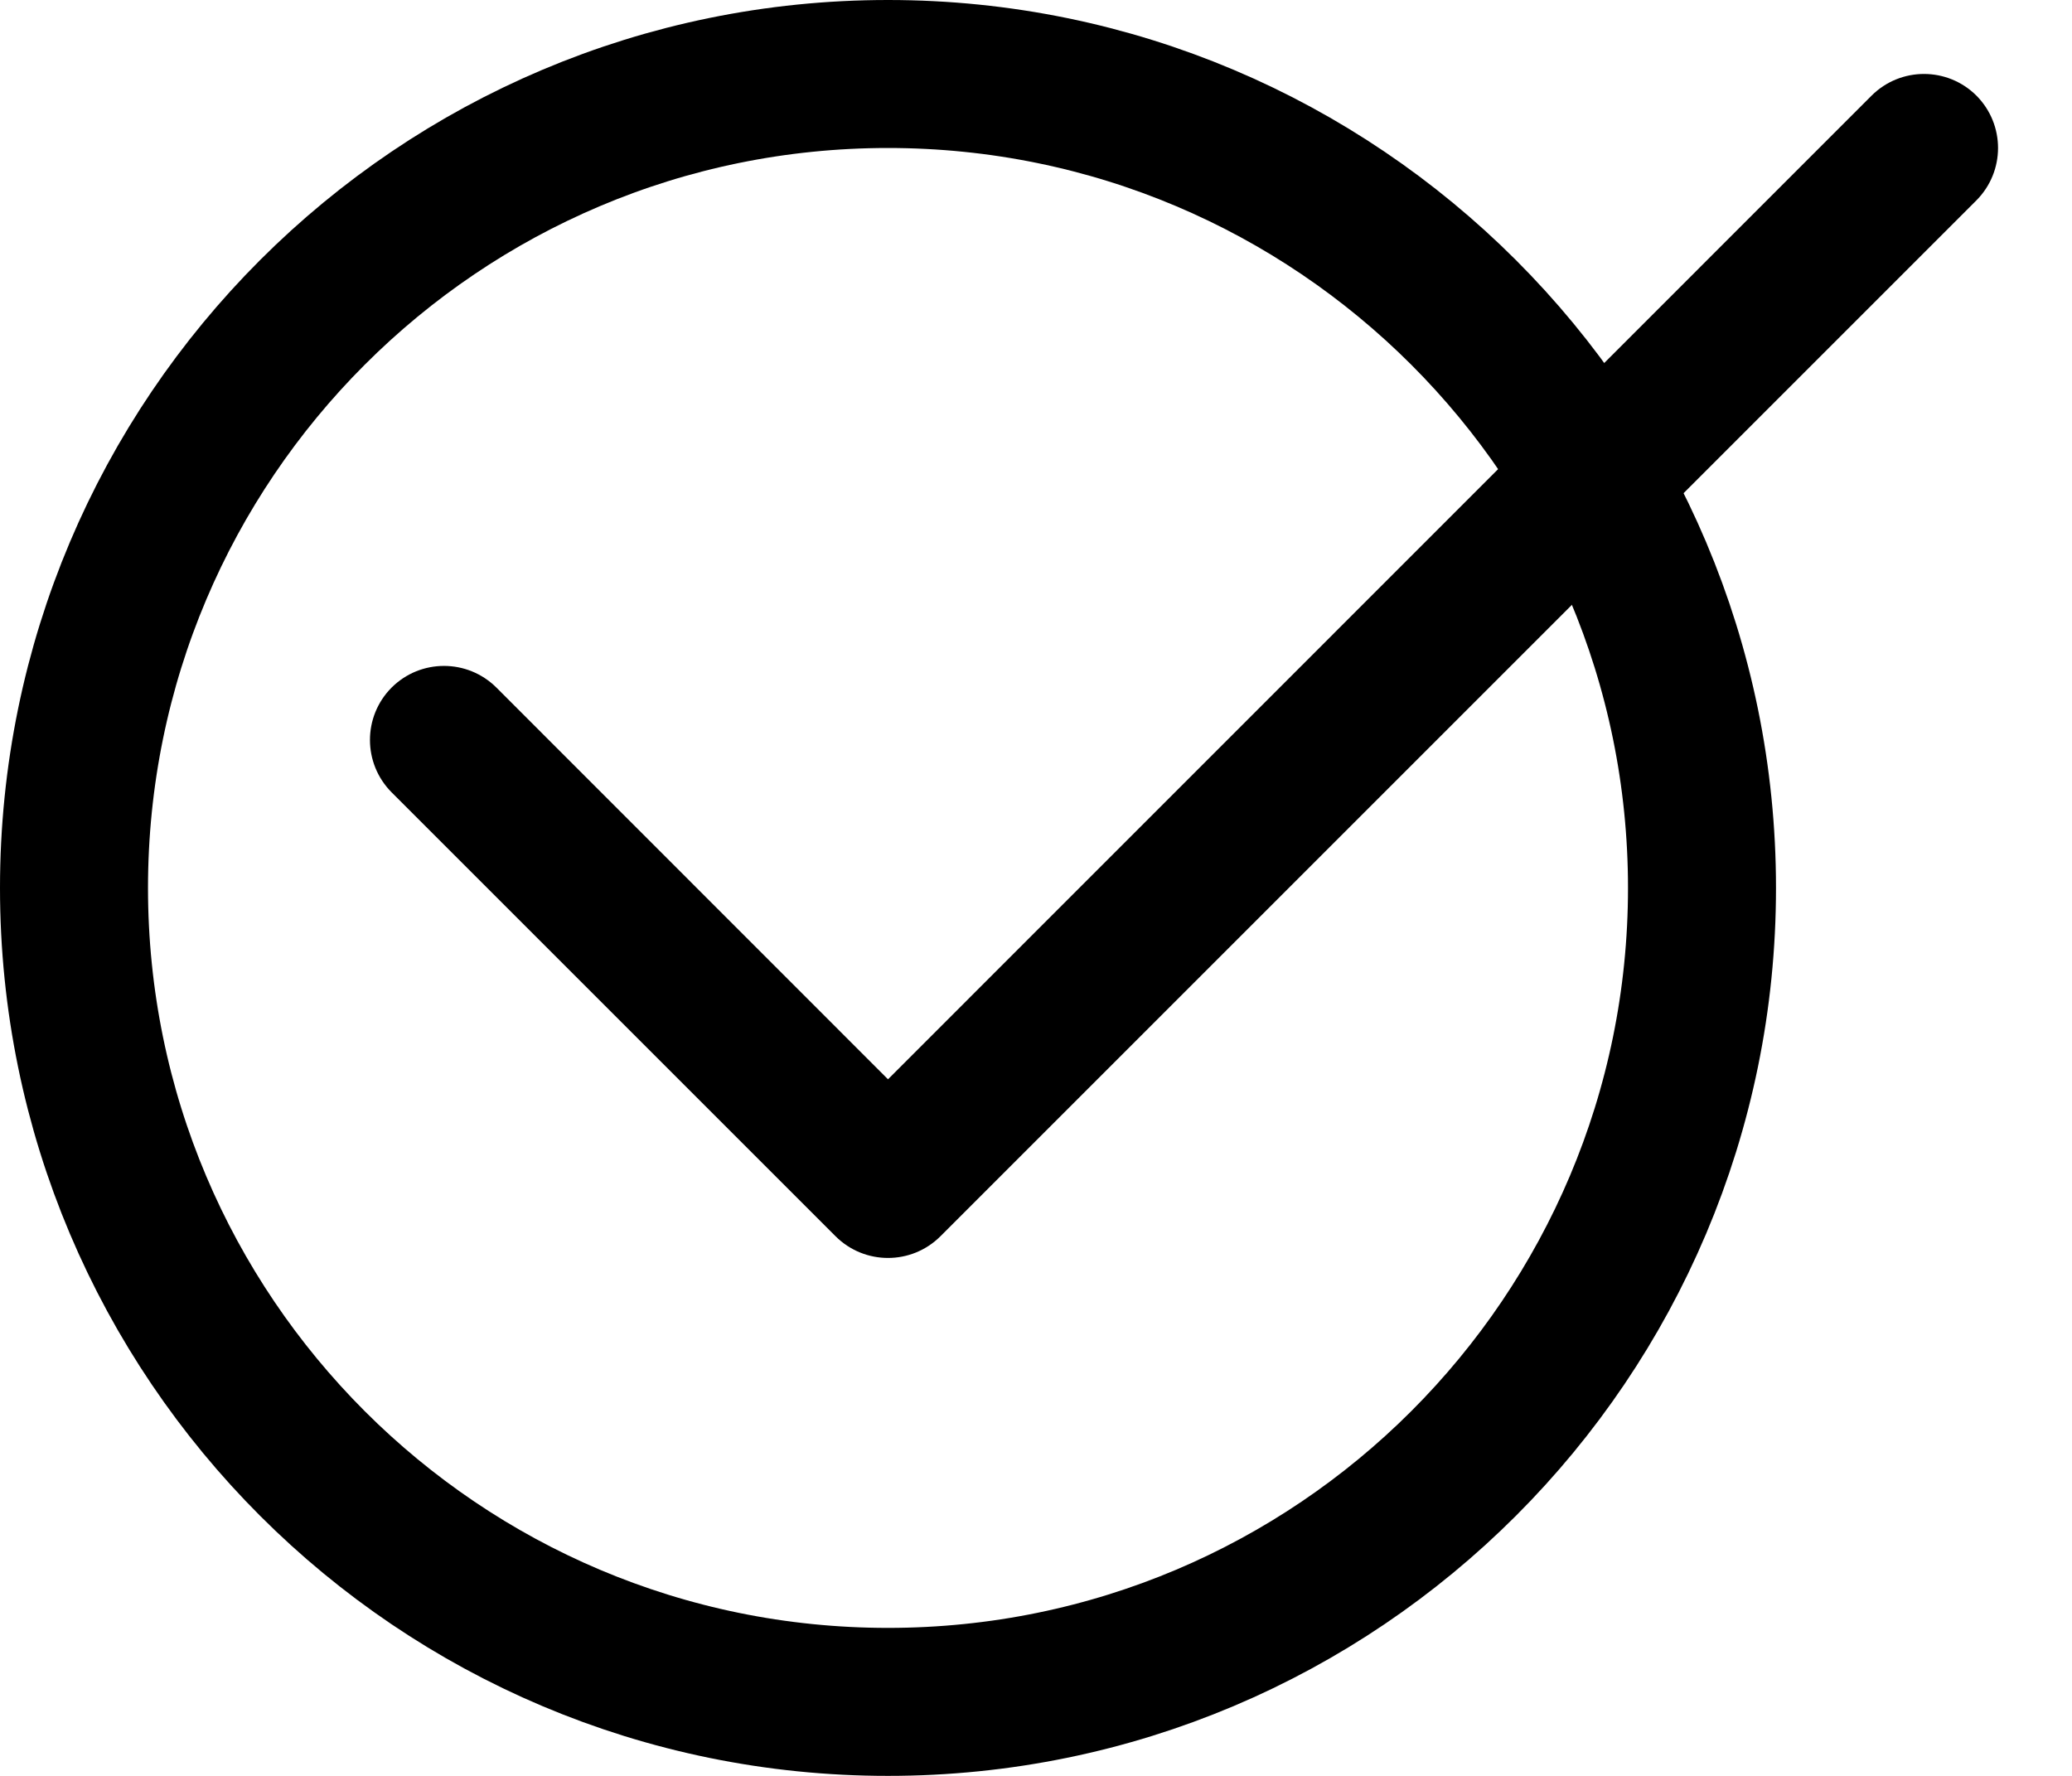
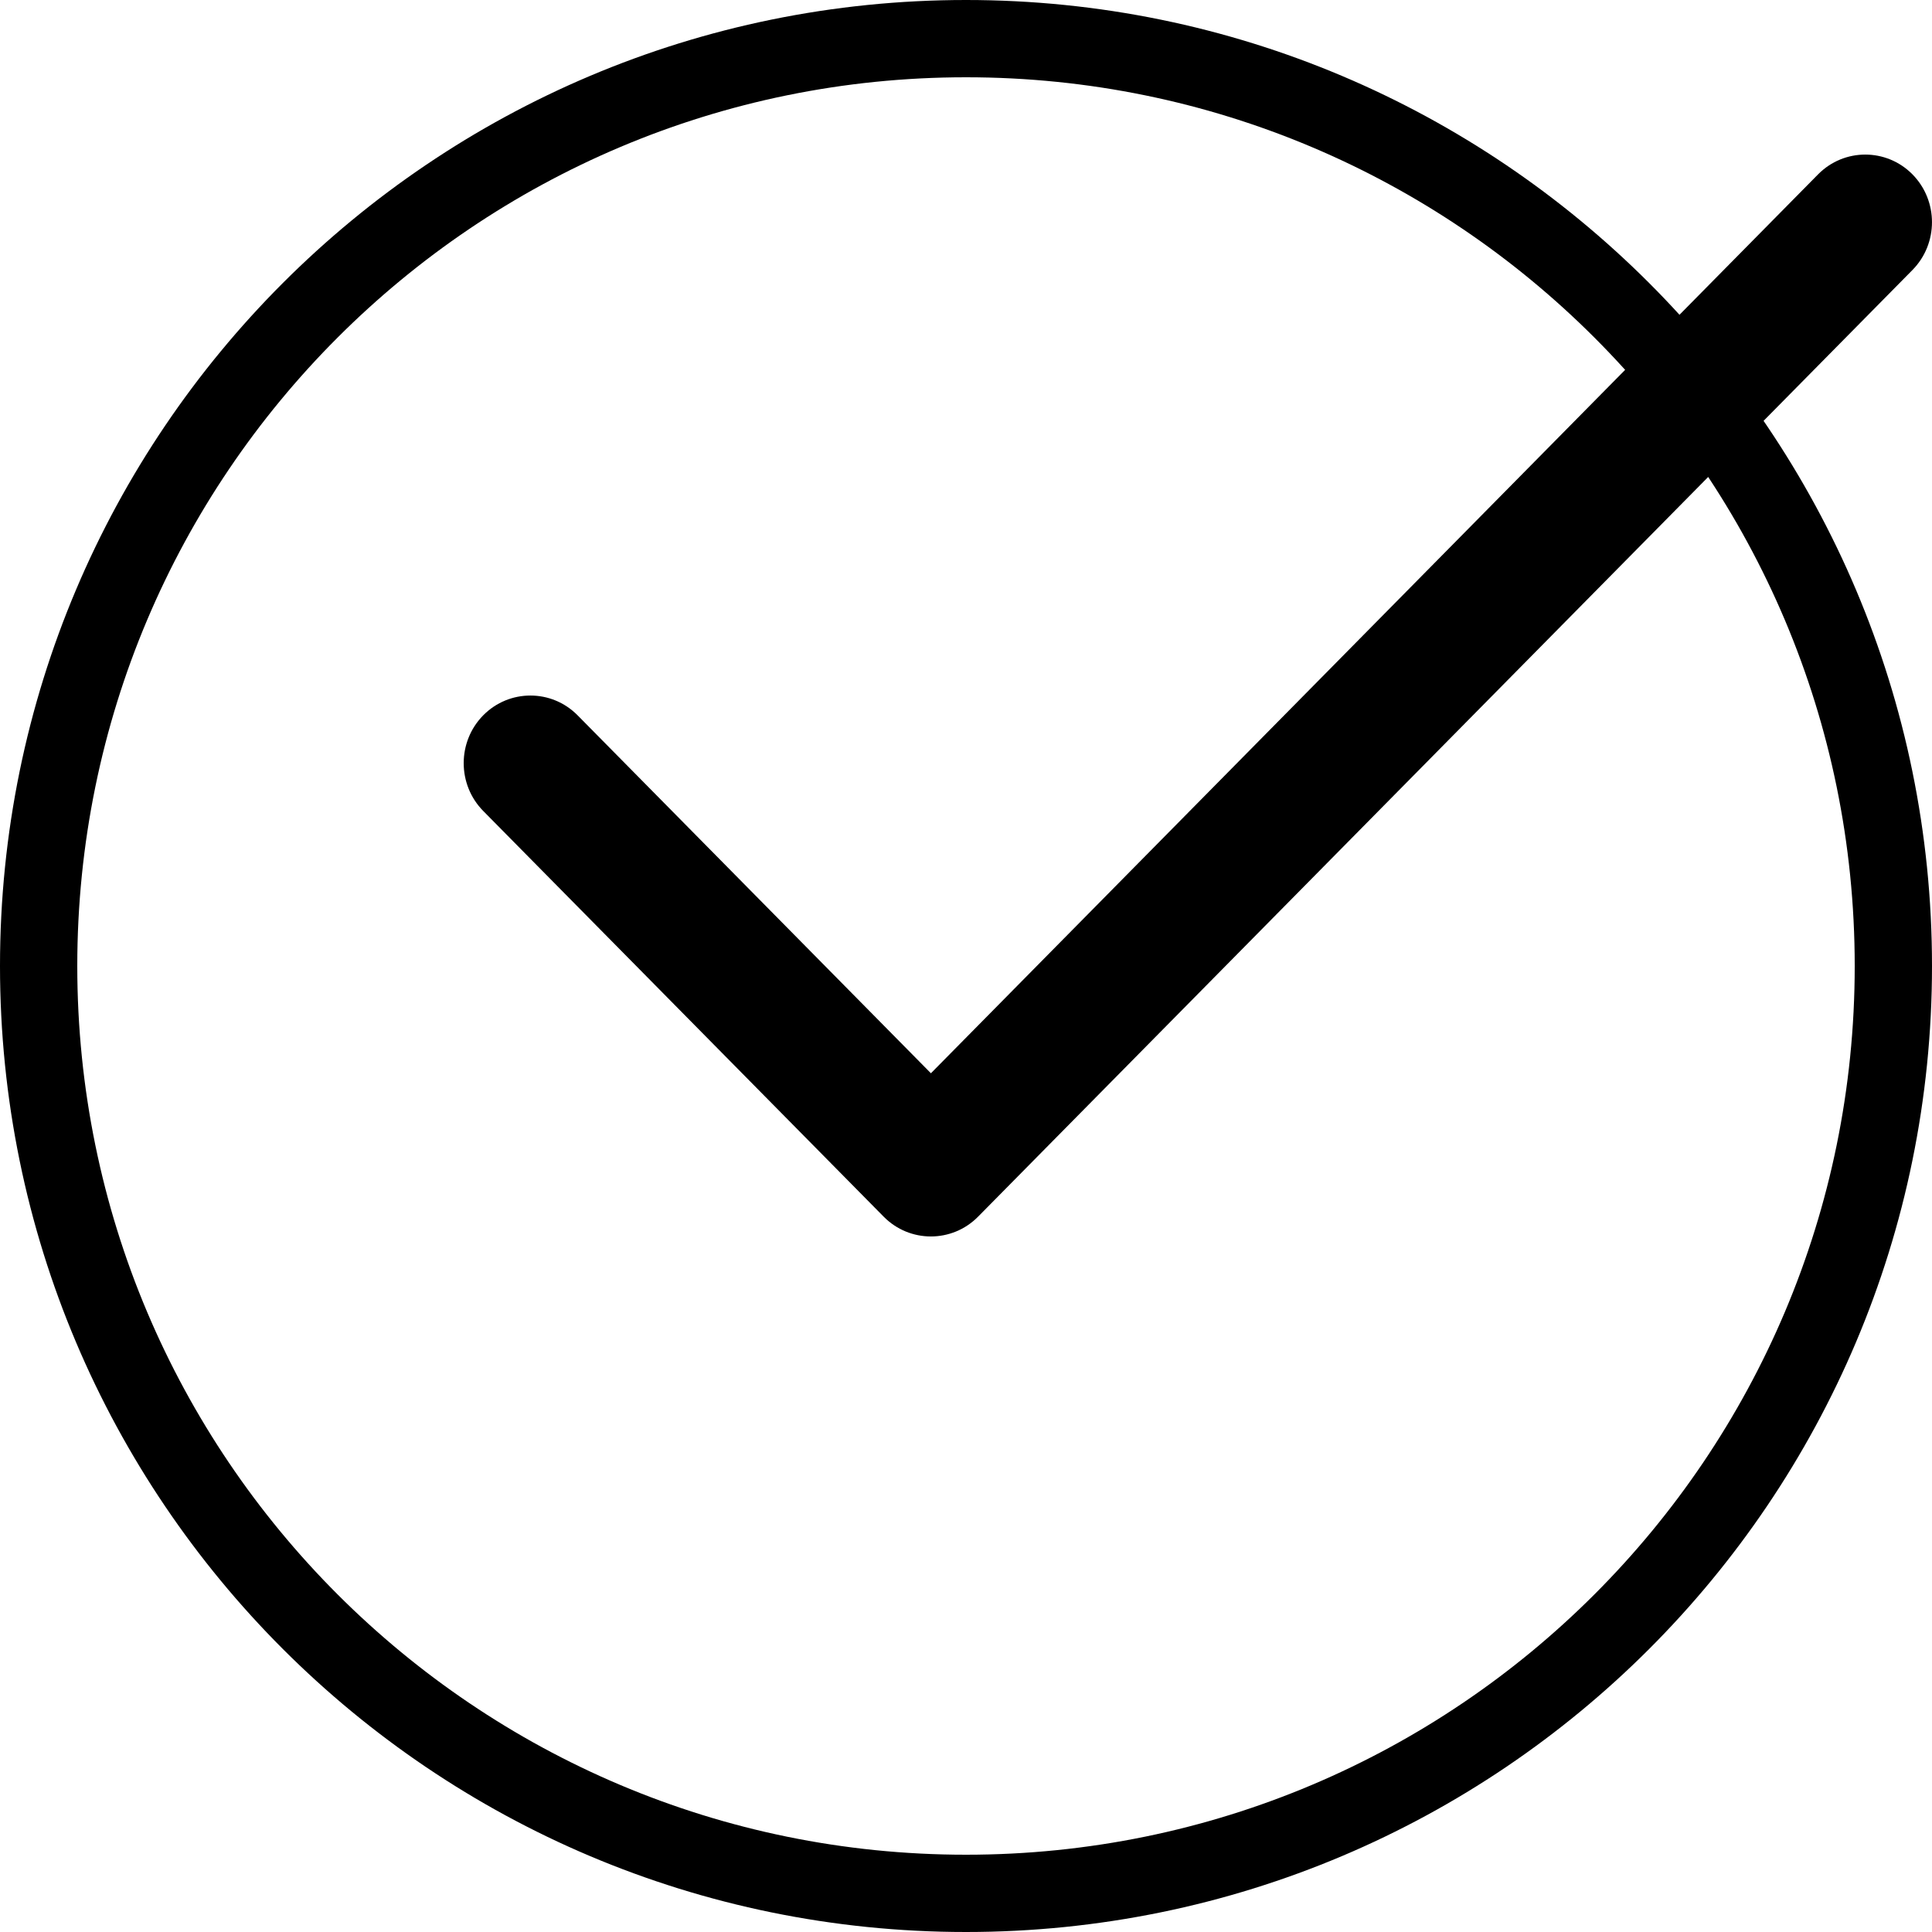
- <svg xmlns="http://www.w3.org/2000/svg" width="14" height="12" viewBox="0 0 14 12" fill="none">
-   <path fill-rule="evenodd" clip-rule="evenodd" d="M13.354 0.646C13.549 0.842 13.549 1.158 13.354 1.354L6.354 8.354C6.158 8.549 5.842 8.549 5.646 8.354L2.646 5.354C2.451 5.158 2.451 4.842 2.646 4.646C2.842 4.451 3.158 4.451 3.354 4.646L6 7.293L12.646 0.646C12.842 0.451 13.158 0.451 13.354 0.646Z" fill="black" />
-   <circle cx="6" cy="6" r="5.5" stroke="black" />
+ <svg xmlns="http://www.w3.org/2000/svg" width="25" height="25" viewBox="0 0 25 25" fill="none">
+   <path fill-rule="evenodd" clip-rule="evenodd" d="M24.747 2.256C25.084 2.598 25.084 3.152 24.747 3.494L12.656 15.744C12.319 16.085 11.772 16.085 11.435 15.744L6.253 10.494C5.916 10.152 5.916 9.598 6.253 9.256C6.59 8.915 7.137 8.915 7.474 9.256L12.046 13.888L23.526 2.256C23.863 1.915 24.41 1.915 24.747 2.256Z" fill="black" />
+   <circle cx="12.5" cy="12.5" r="12" stroke="black" />
</svg>
